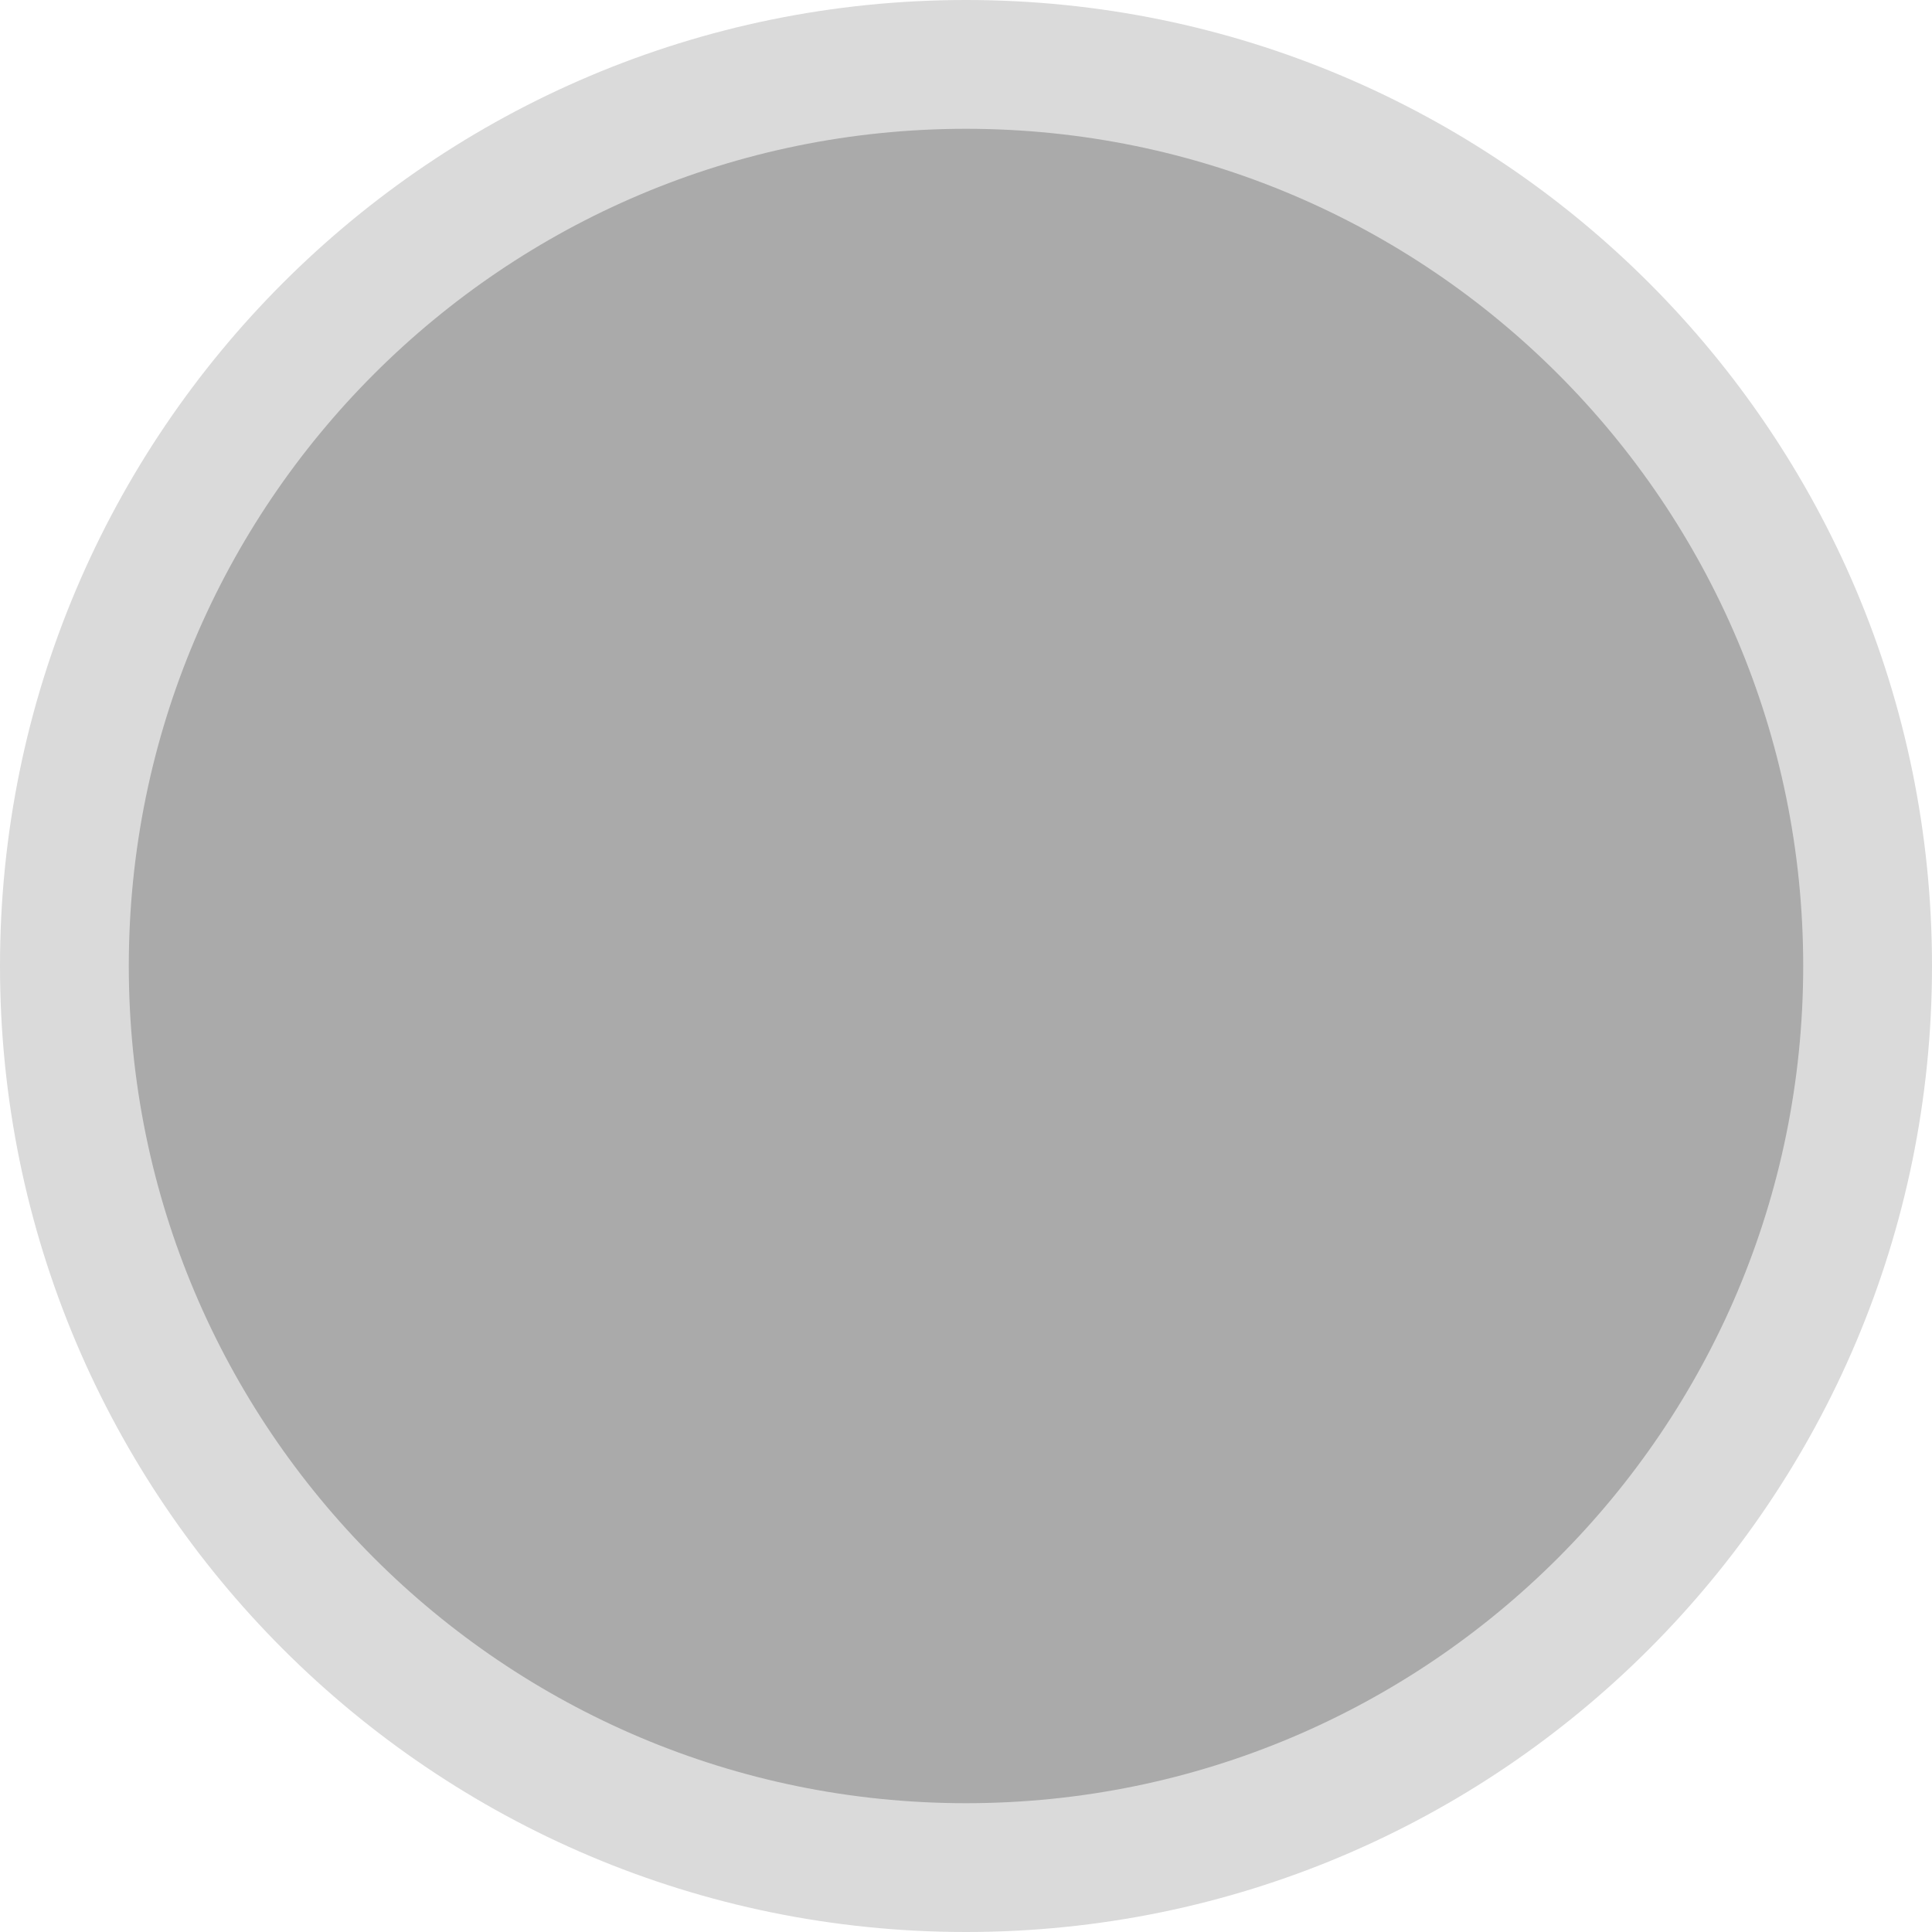
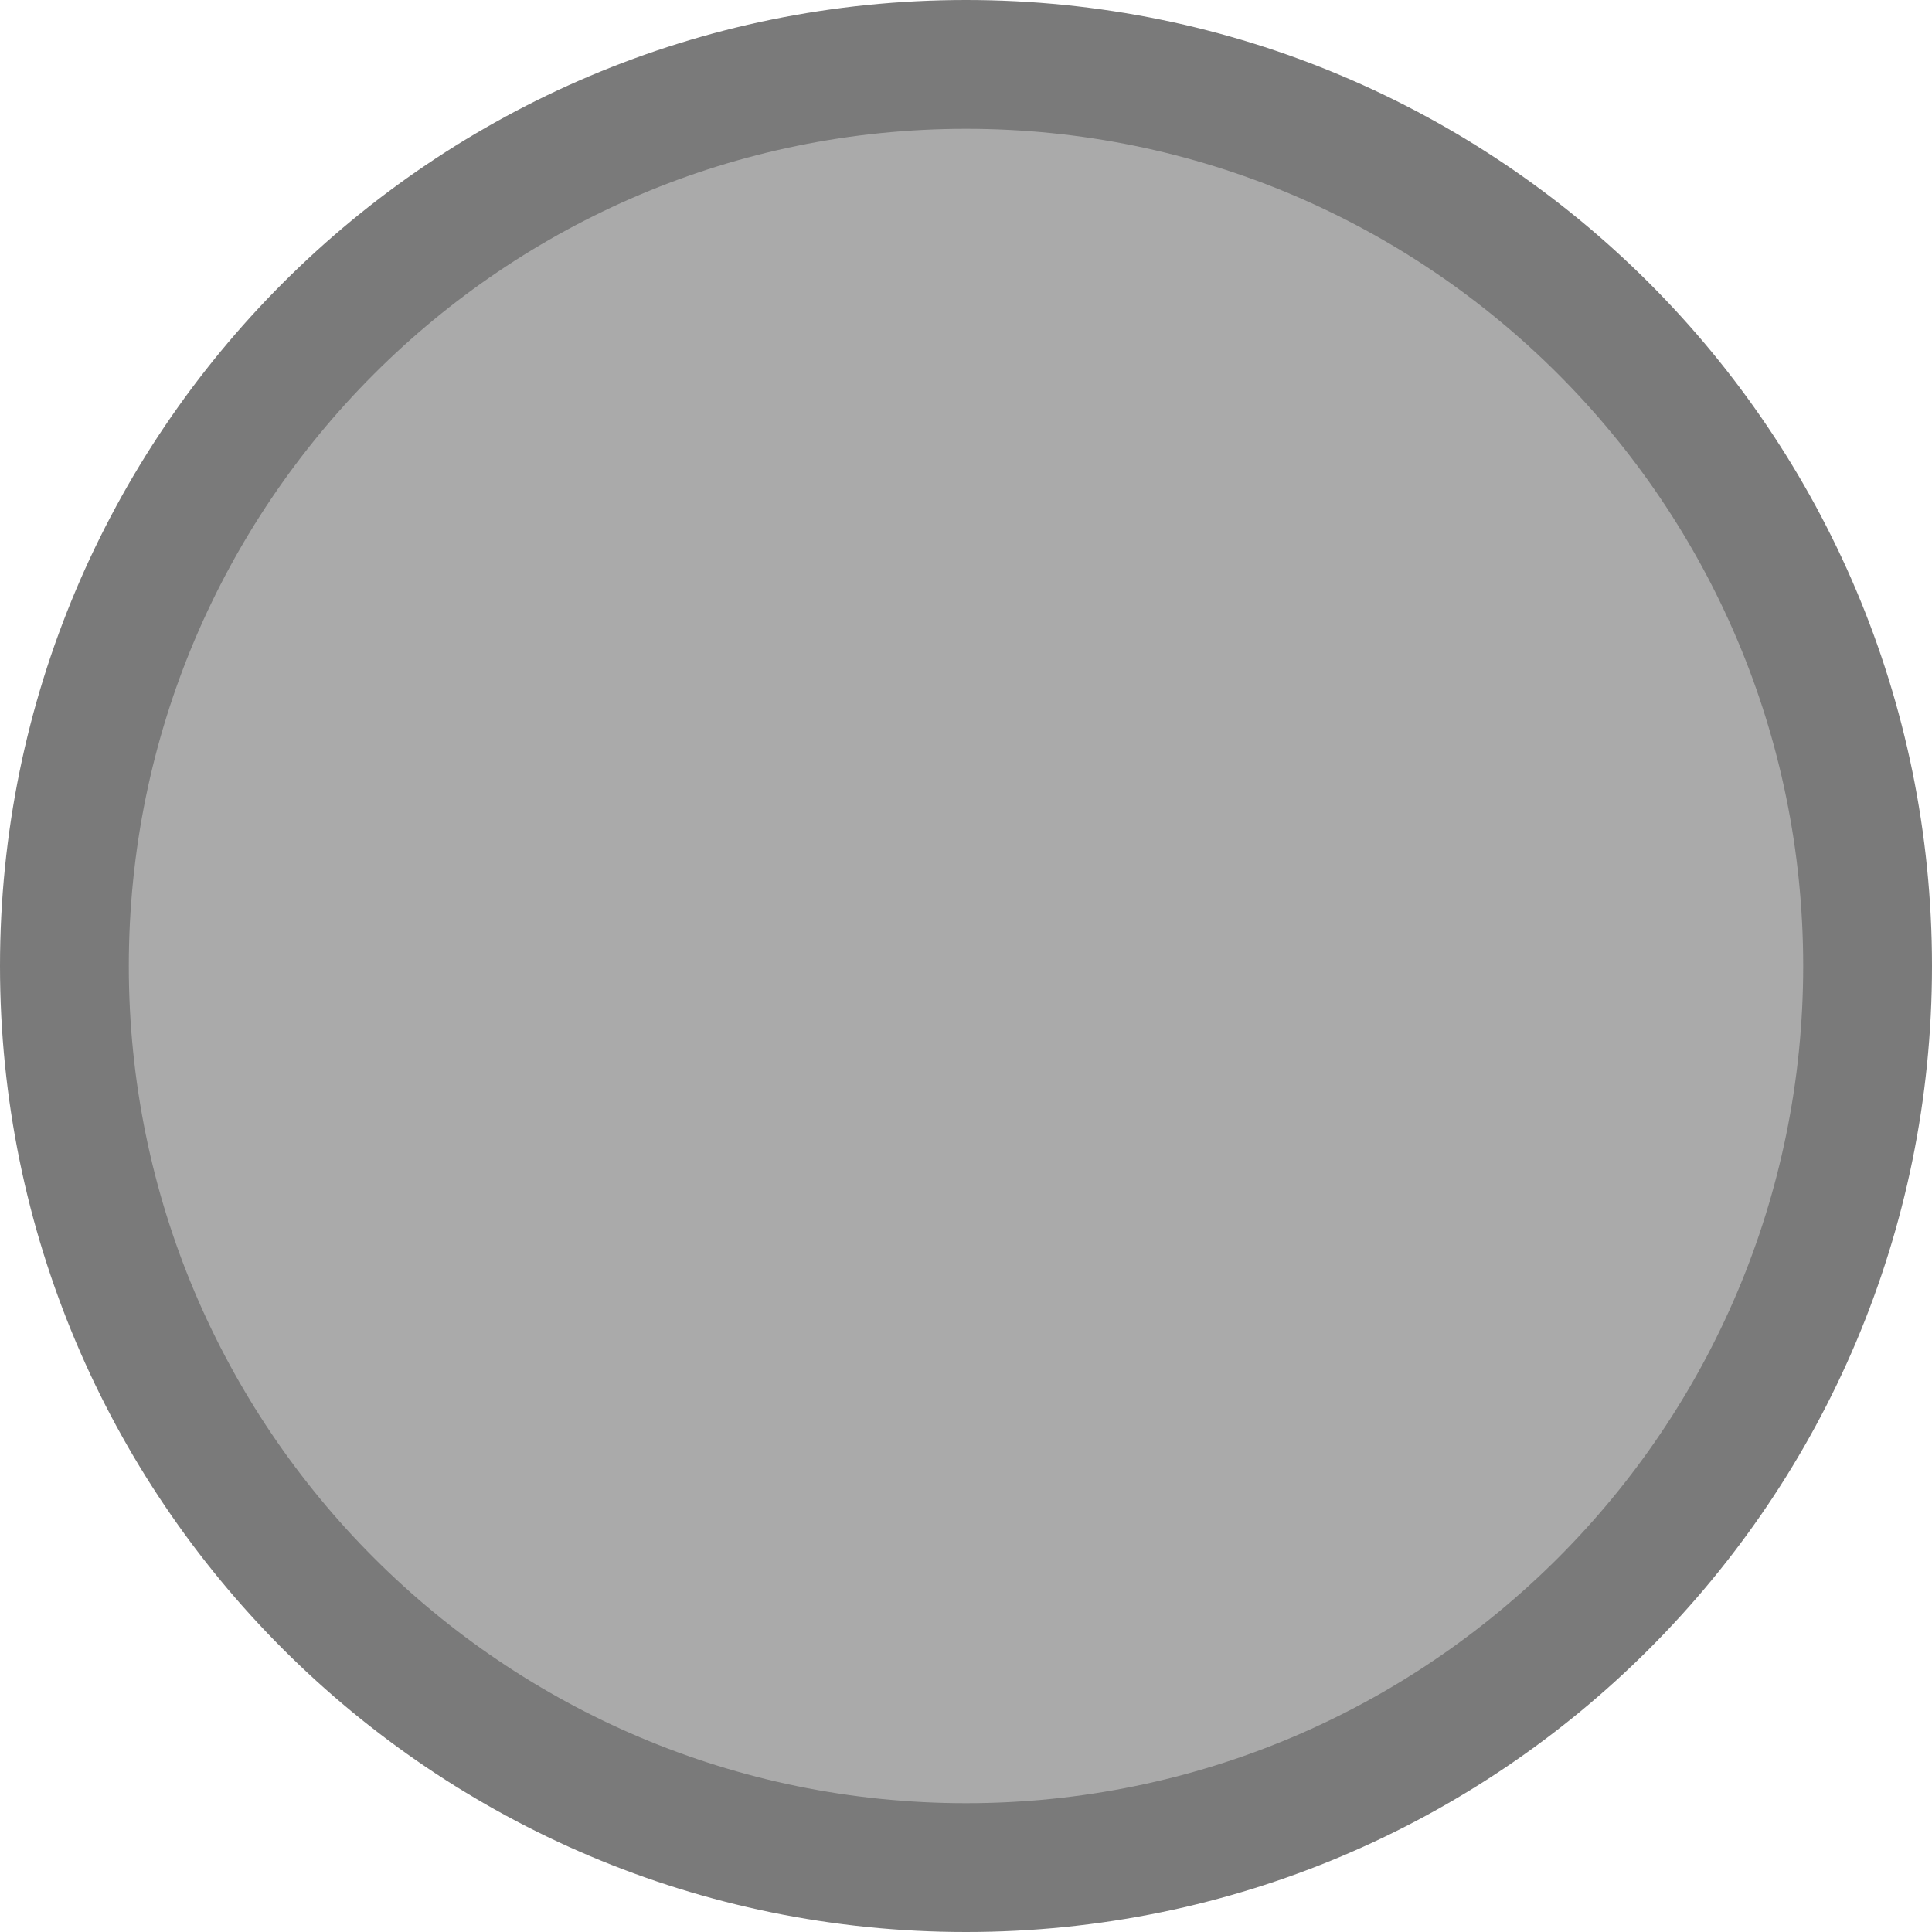
<svg xmlns="http://www.w3.org/2000/svg" width="100%" height="100%" viewBox="0 0 15 15" version="1.1" xml:space="preserve" style="fill-rule:evenodd;clip-rule:evenodd;stroke-linejoin:round;stroke-miterlimit:2;">
-   <circle cx="7.5" cy="7.5" r="7.5" style="fill:#dadada;" />
+   <circle cx="7.5" cy="7.5" r="7.5" style="fill:#7a7a7a;" />
  <circle cx="7.5" cy="7.5" r="6.5" style="fill:#aaa;" />
</svg>
